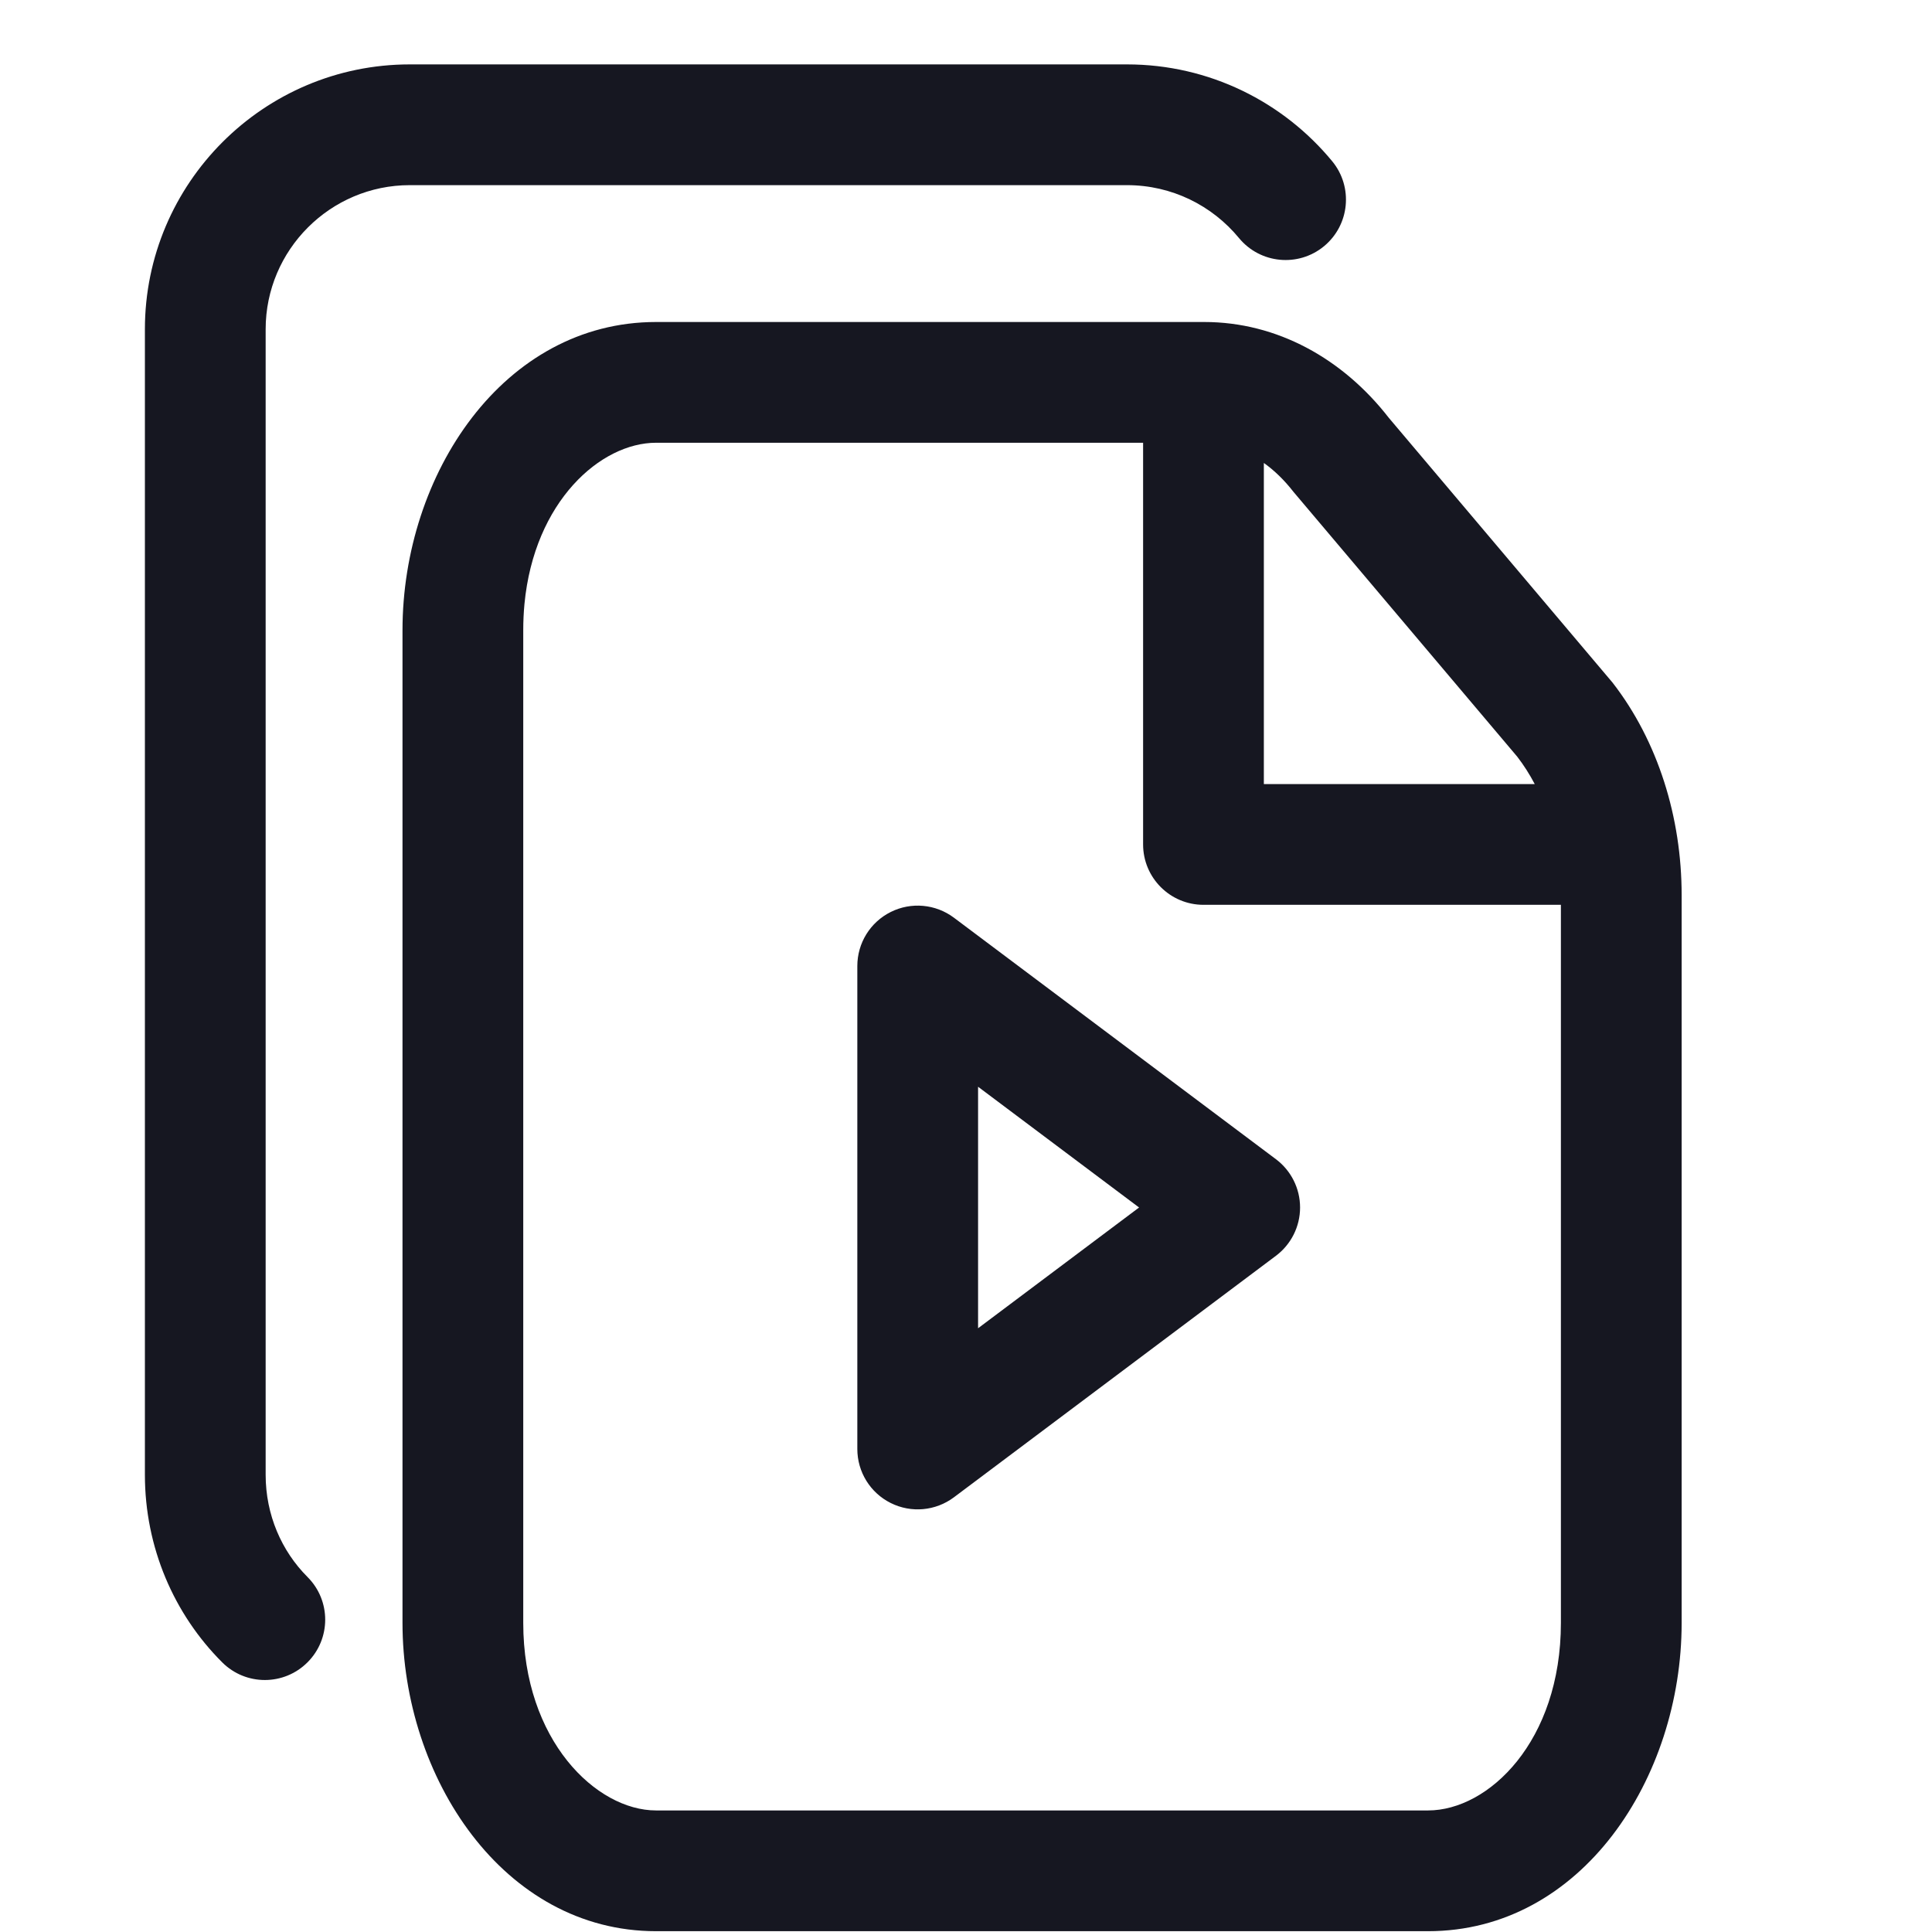
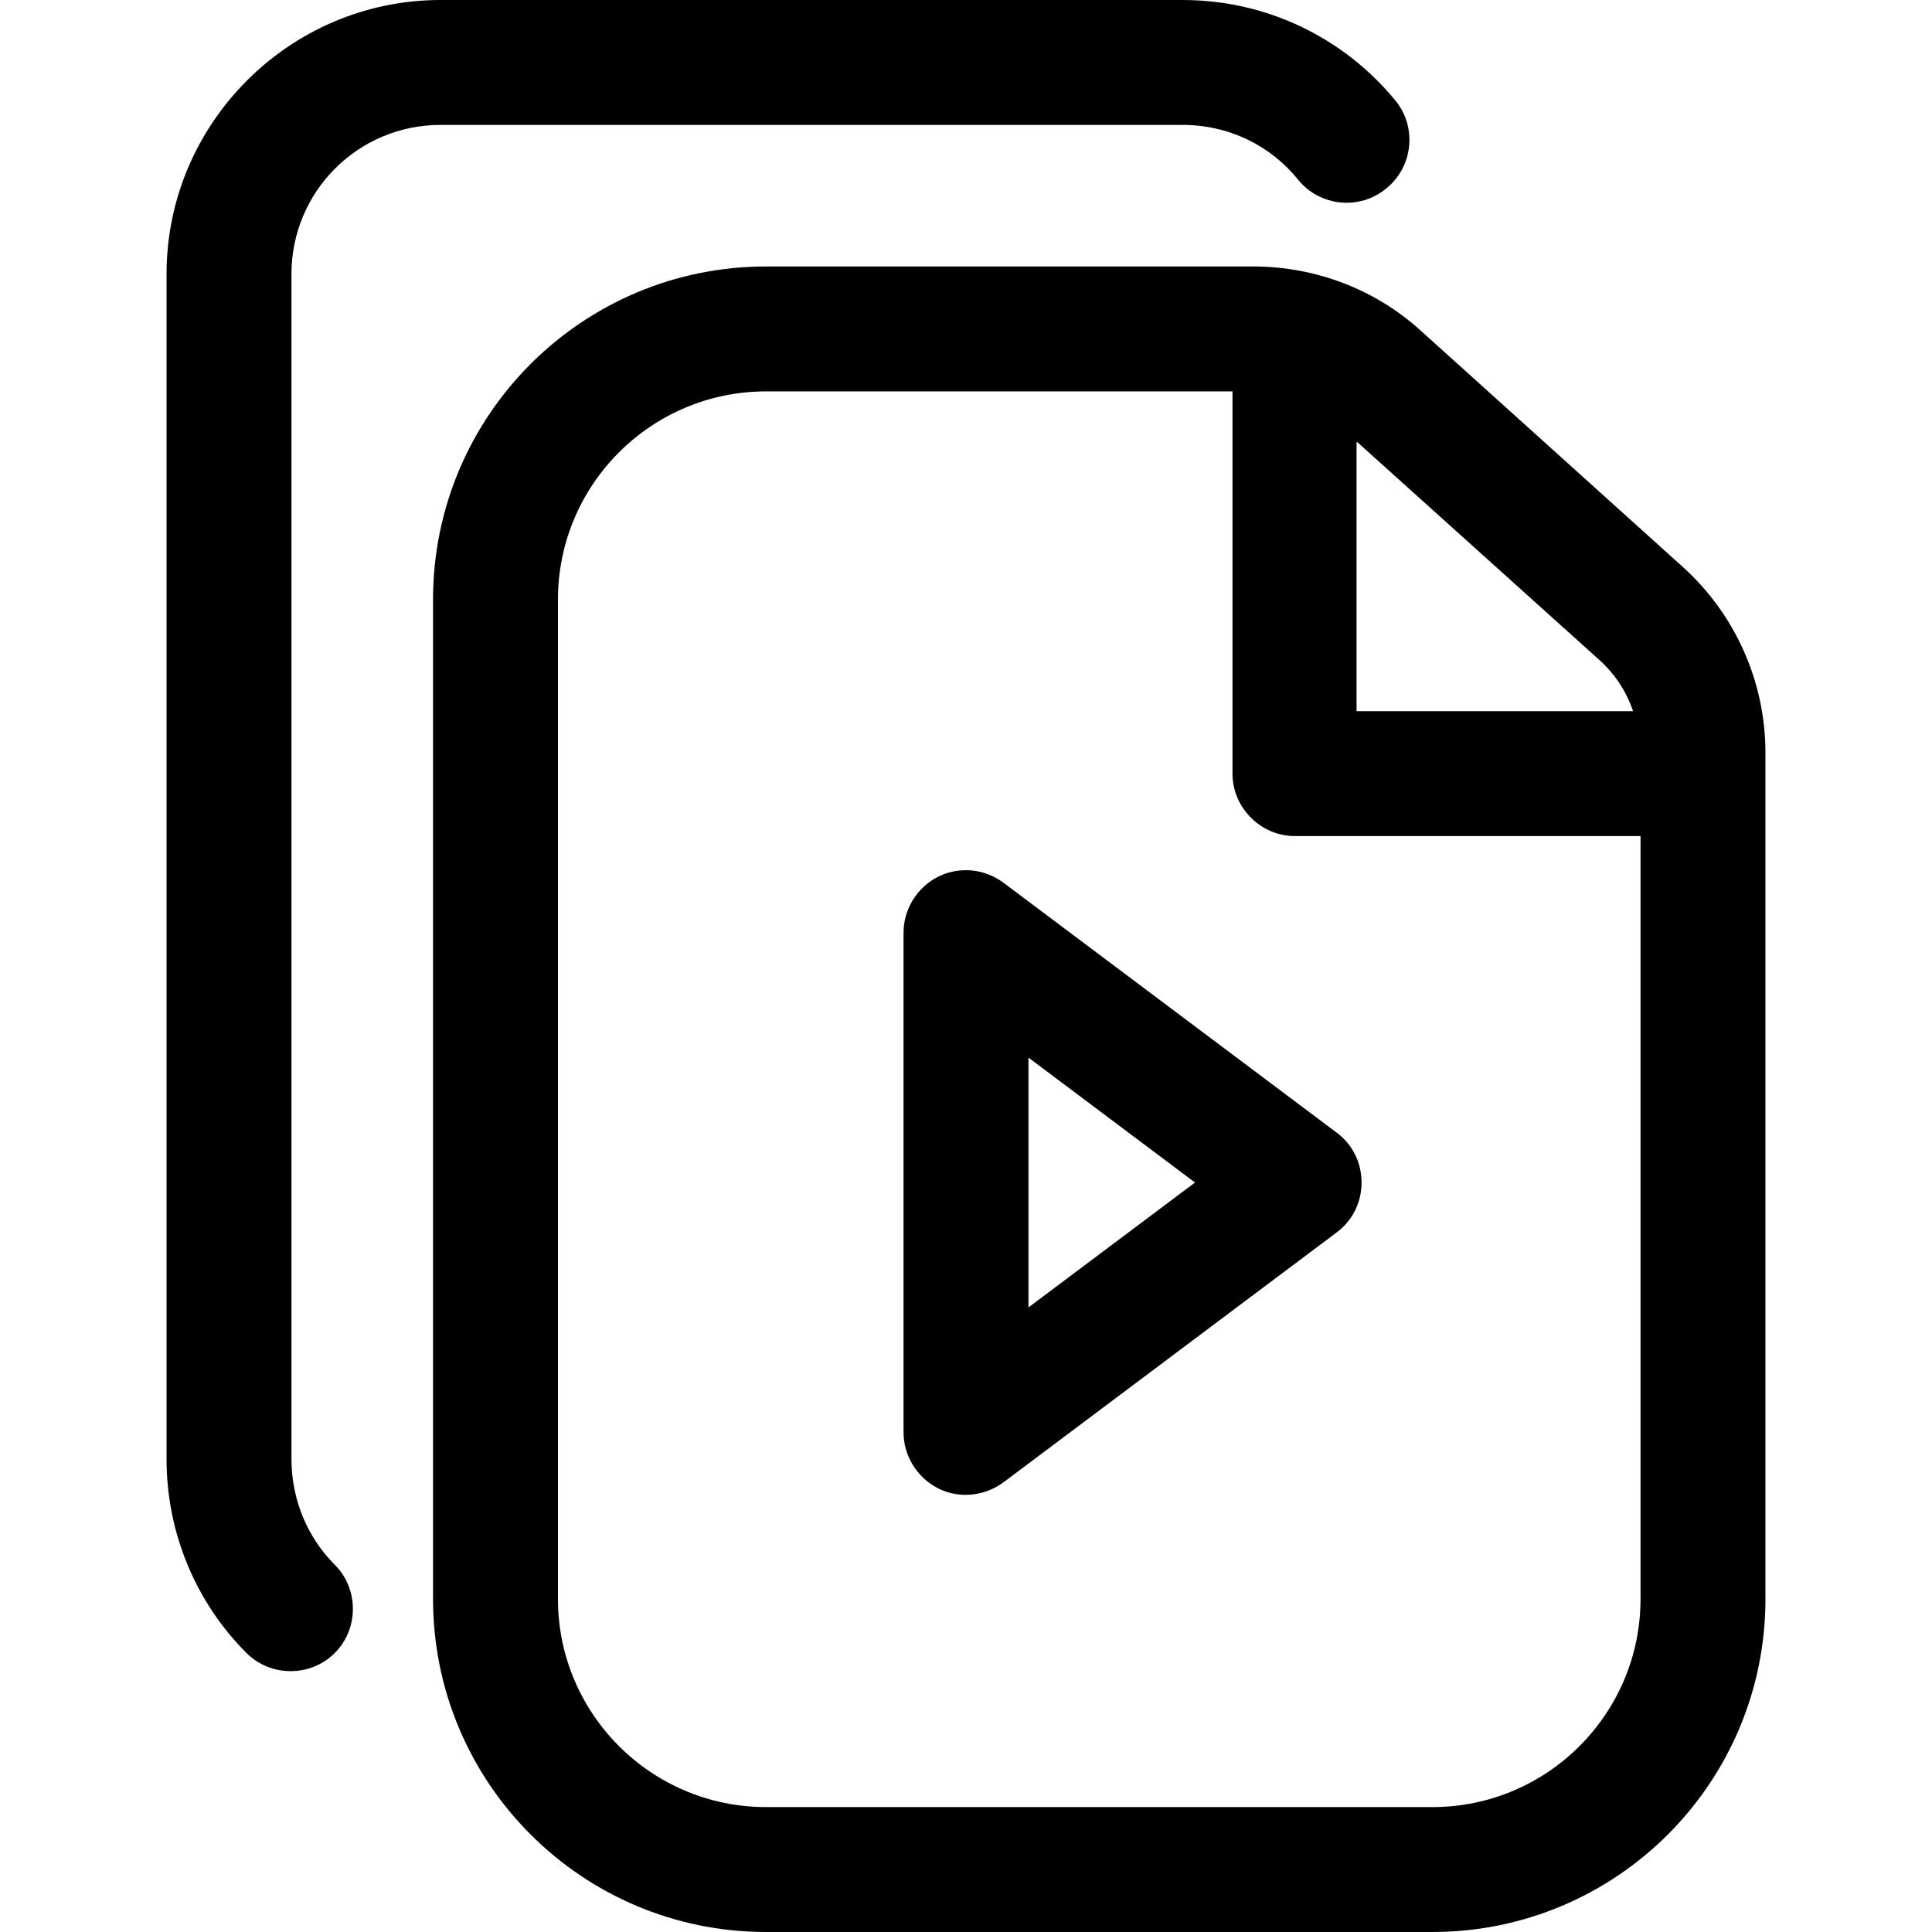
- <svg xmlns="http://www.w3.org/2000/svg" width="24" height="24" viewBox="0 0 24 24" fill="none">
-   <path fill-rule="evenodd" clip-rule="evenodd" d="M5.09 2.3C4.104 2.3 3.3 3.104 3.3 4.09V18.32C3.3 18.818 3.498 19.268 3.82 19.59C4.113 19.883 4.113 20.357 3.82 20.65C3.527 20.943 3.053 20.943 2.76 20.65C2.161 20.052 1.8 19.222 1.8 18.32V4.09C1.8 2.276 3.276 0.8 5.09 0.8H14C15.023 0.8 15.942 1.267 16.549 2.003C16.812 2.322 16.767 2.795 16.447 3.059C16.128 3.322 15.655 3.277 15.391 2.957C15.058 2.553 14.557 2.3 14 2.3H5.09ZM6.515 7.503C6.637 6.227 7.462 5.5 8.15 5.5H14.2V5.847V10.49C14.2 10.904 14.536 11.24 14.95 11.24H19.39V20.16C19.39 21.632 18.491 22.49 17.74 22.49H8.15C7.408 22.49 6.5 21.621 6.5 20.16V7.83C6.5 7.717 6.505 7.609 6.515 7.503ZM19.065 9.74C19.001 9.618 18.928 9.504 18.848 9.4L16.068 6.11C15.953 5.962 15.829 5.843 15.7 5.751V9.74H19.065ZM8.15 4C6.255 4 5 5.888 5 7.83V20.16C5 22.079 6.252 23.99 8.15 23.99H17.74C19.648 23.99 20.89 22.088 20.89 20.16V11.12C20.89 10.155 20.596 9.207 20.032 8.48L17.252 5.19C16.681 4.455 15.864 4 14.96 4H8.15ZM11.85 11.4C11.623 11.23 11.319 11.202 11.065 11.329C10.81 11.456 10.65 11.716 10.65 12V18C10.65 18.284 10.81 18.544 11.065 18.671C11.319 18.798 11.623 18.77 11.85 18.6L15.85 15.6C16.039 15.458 16.15 15.236 16.15 15C16.15 14.764 16.039 14.542 15.85 14.4L11.85 11.4ZM14.15 15L12.15 16.5V13.5L14.15 15Z" fill="#161721" />
+ <svg xmlns="http://www.w3.org/2000/svg" width="24" height="24" viewBox="0 0 19.2 23.2">
+   <path d="M1.5,17.52V3.29c0-.99,.8-1.79,1.79-1.79H12.2c.56,0,1.06,.25,1.39,.66,.26,.32,.74,.37,1.06,.1,.32-.26,.37-.74,.1-1.06-.61-.74-1.53-1.2-2.55-1.2H3.29C1.48,0,0,1.48,0,3.29v14.23c0,.9,.36,1.73,.96,2.33,.29,.29,.77,.29,1.06,0s.29-.77,0-1.06c-.32-.32-.52-.77-.52-1.27Z" />
+   <path d="M18.21,6.81l-3.15-2.84c-.55-.5-1.27-.77-2.01-.77H7.2c-2.21,0-4,1.79-4,4v12c0,2.21,1.79,4,4,4H15.2c2.21,0,4-1.79,4-4V9.04c0-.85-.36-1.66-.99-2.23Zm-3.91-1.5l2.9,2.61c.19,.17,.33,.38,.41,.62h-3.32v-3.23Zm3.4,9.06v4.83c0,1.38-1.12,2.5-2.5,2.5H7.2c-1.38,0-2.5-1.12-2.5-2.5V7.2c0-1.38,1.12-2.5,2.5-2.5h5.6v4.59c0,.41,.34,.75,.75,.75h4.15v4.33Z" />
+   <path d="M9.26,10.53c-.25,.13-.41,.39-.41,.67v6c0,.28,.16,.54,.41,.67,.25,.13,.56,.1,.79-.07l4-3c.19-.14,.3-.36,.3-.6s-.11-.46-.3-.6l-4-3c-.23-.17-.53-.2-.79-.07Zm1.09,2.17l2,1.5-2,1.5v-3Z" />
</svg>
